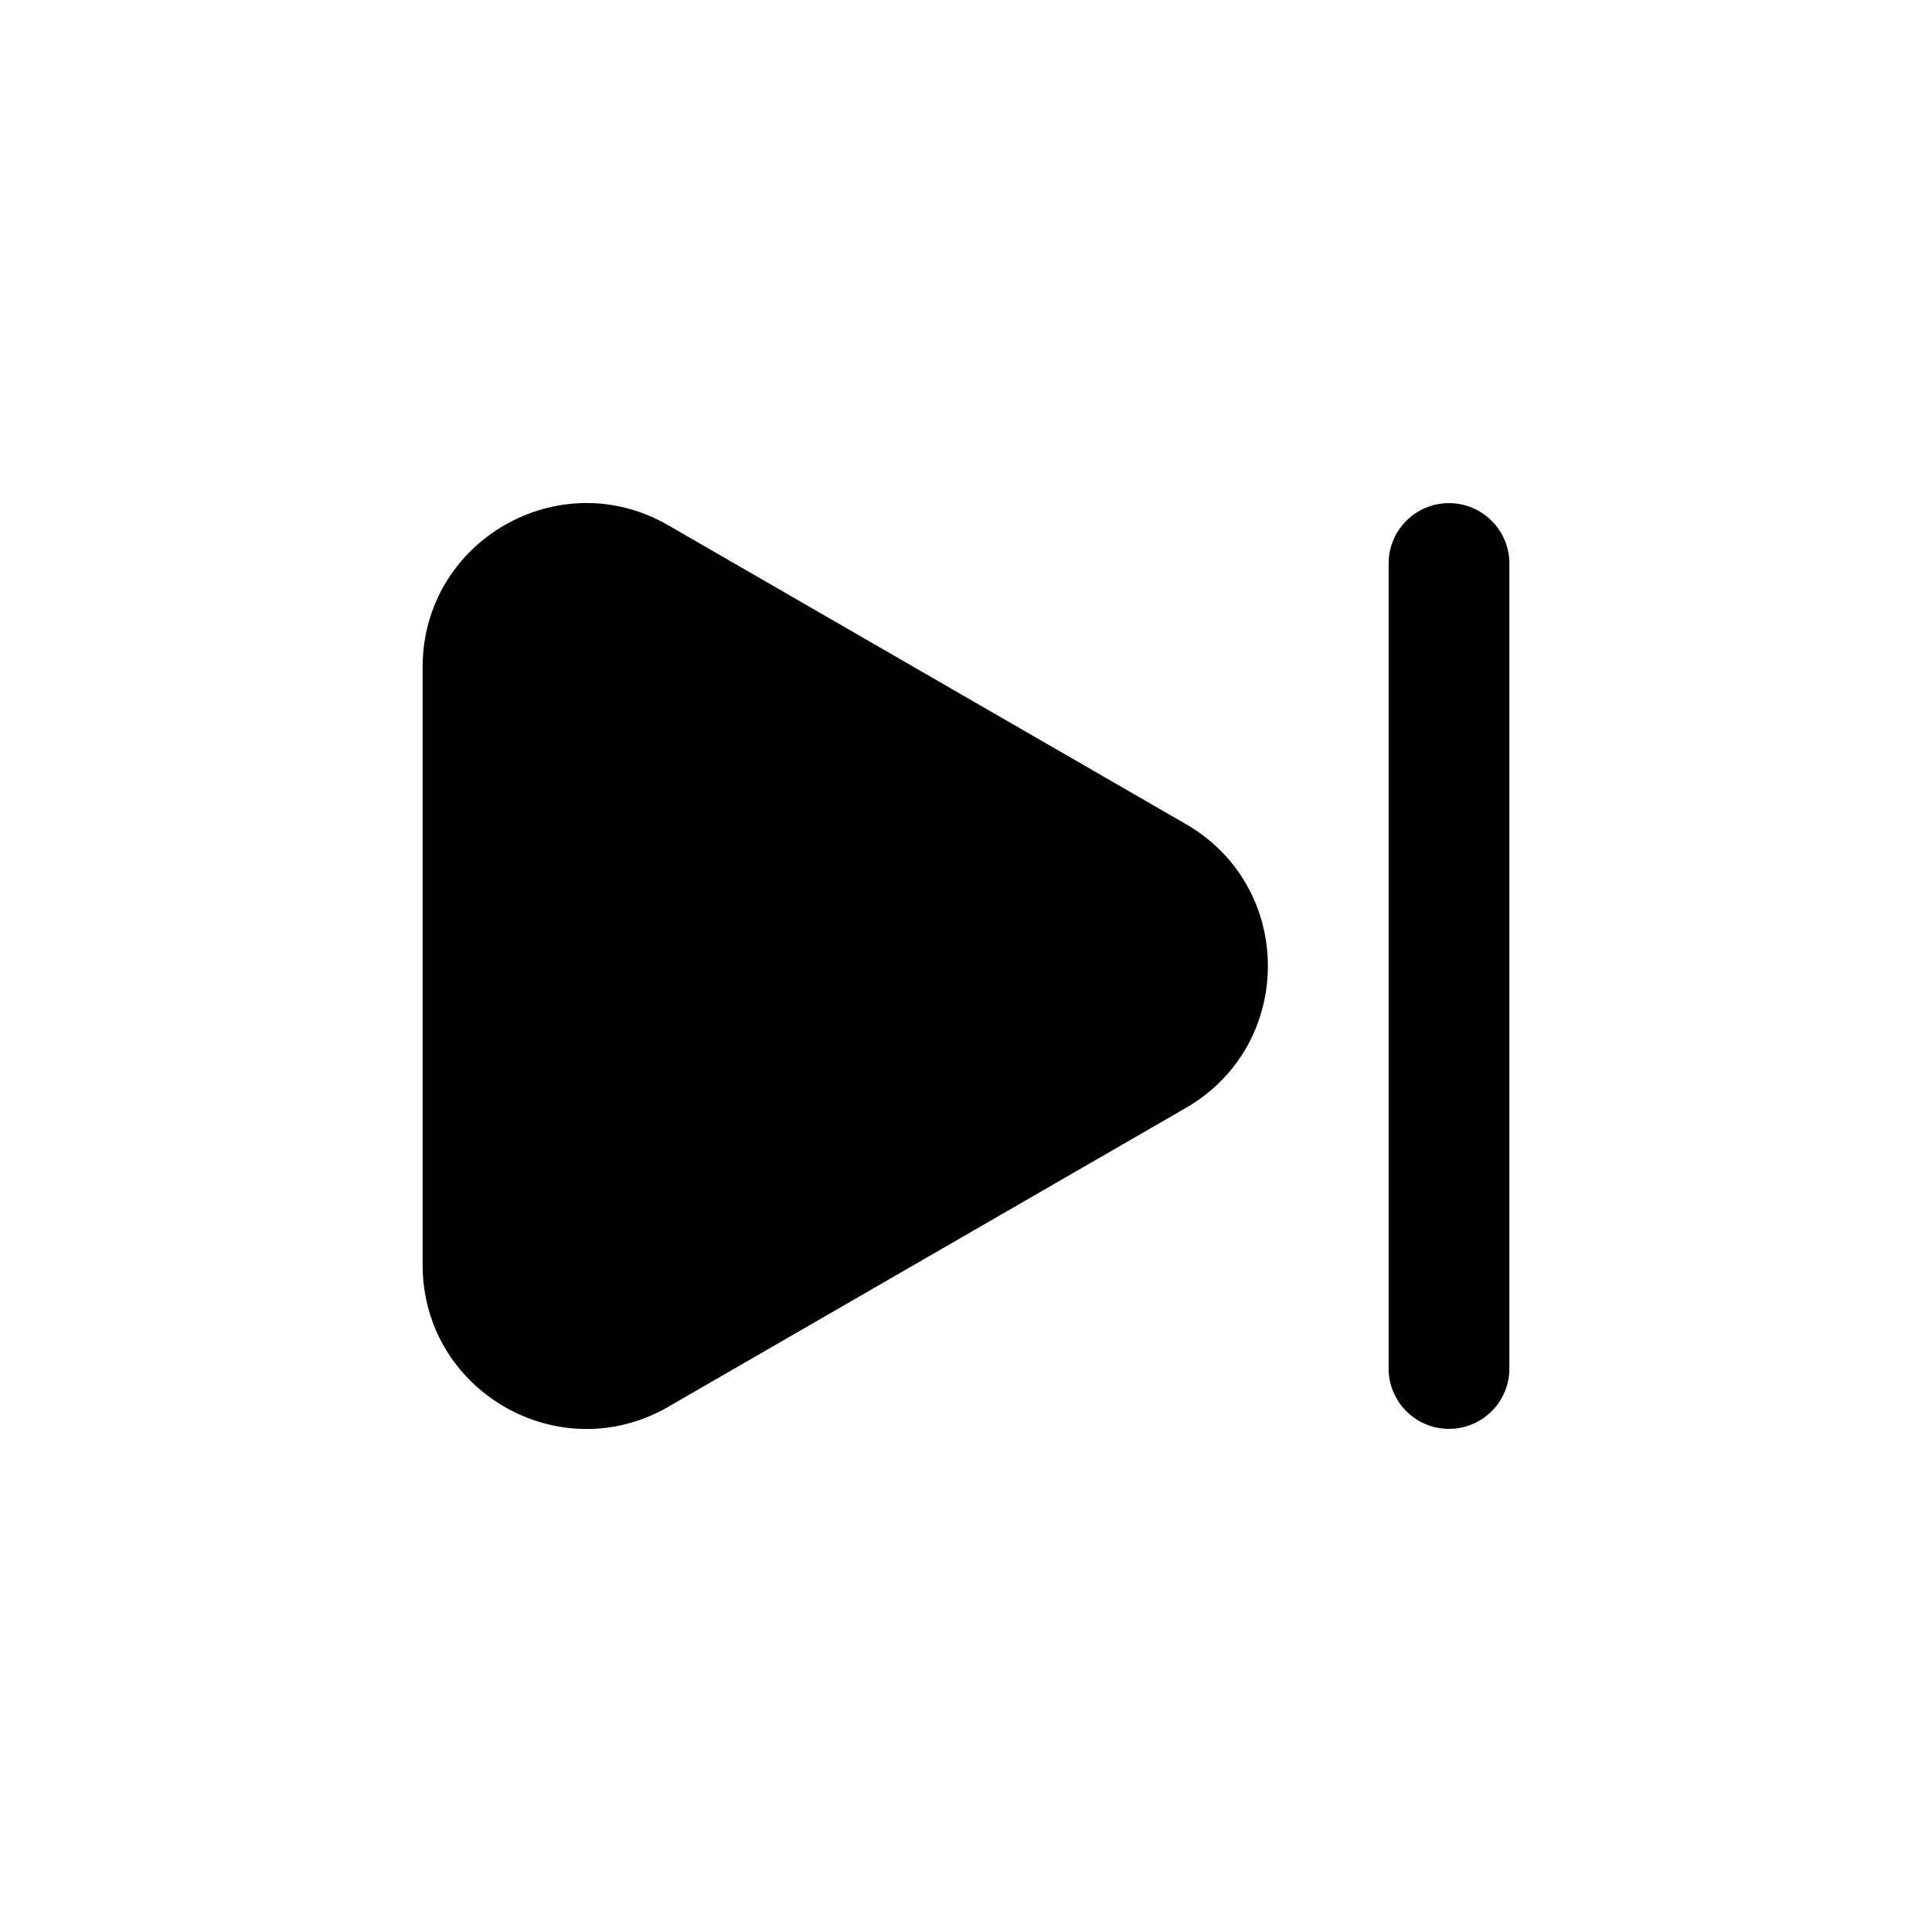
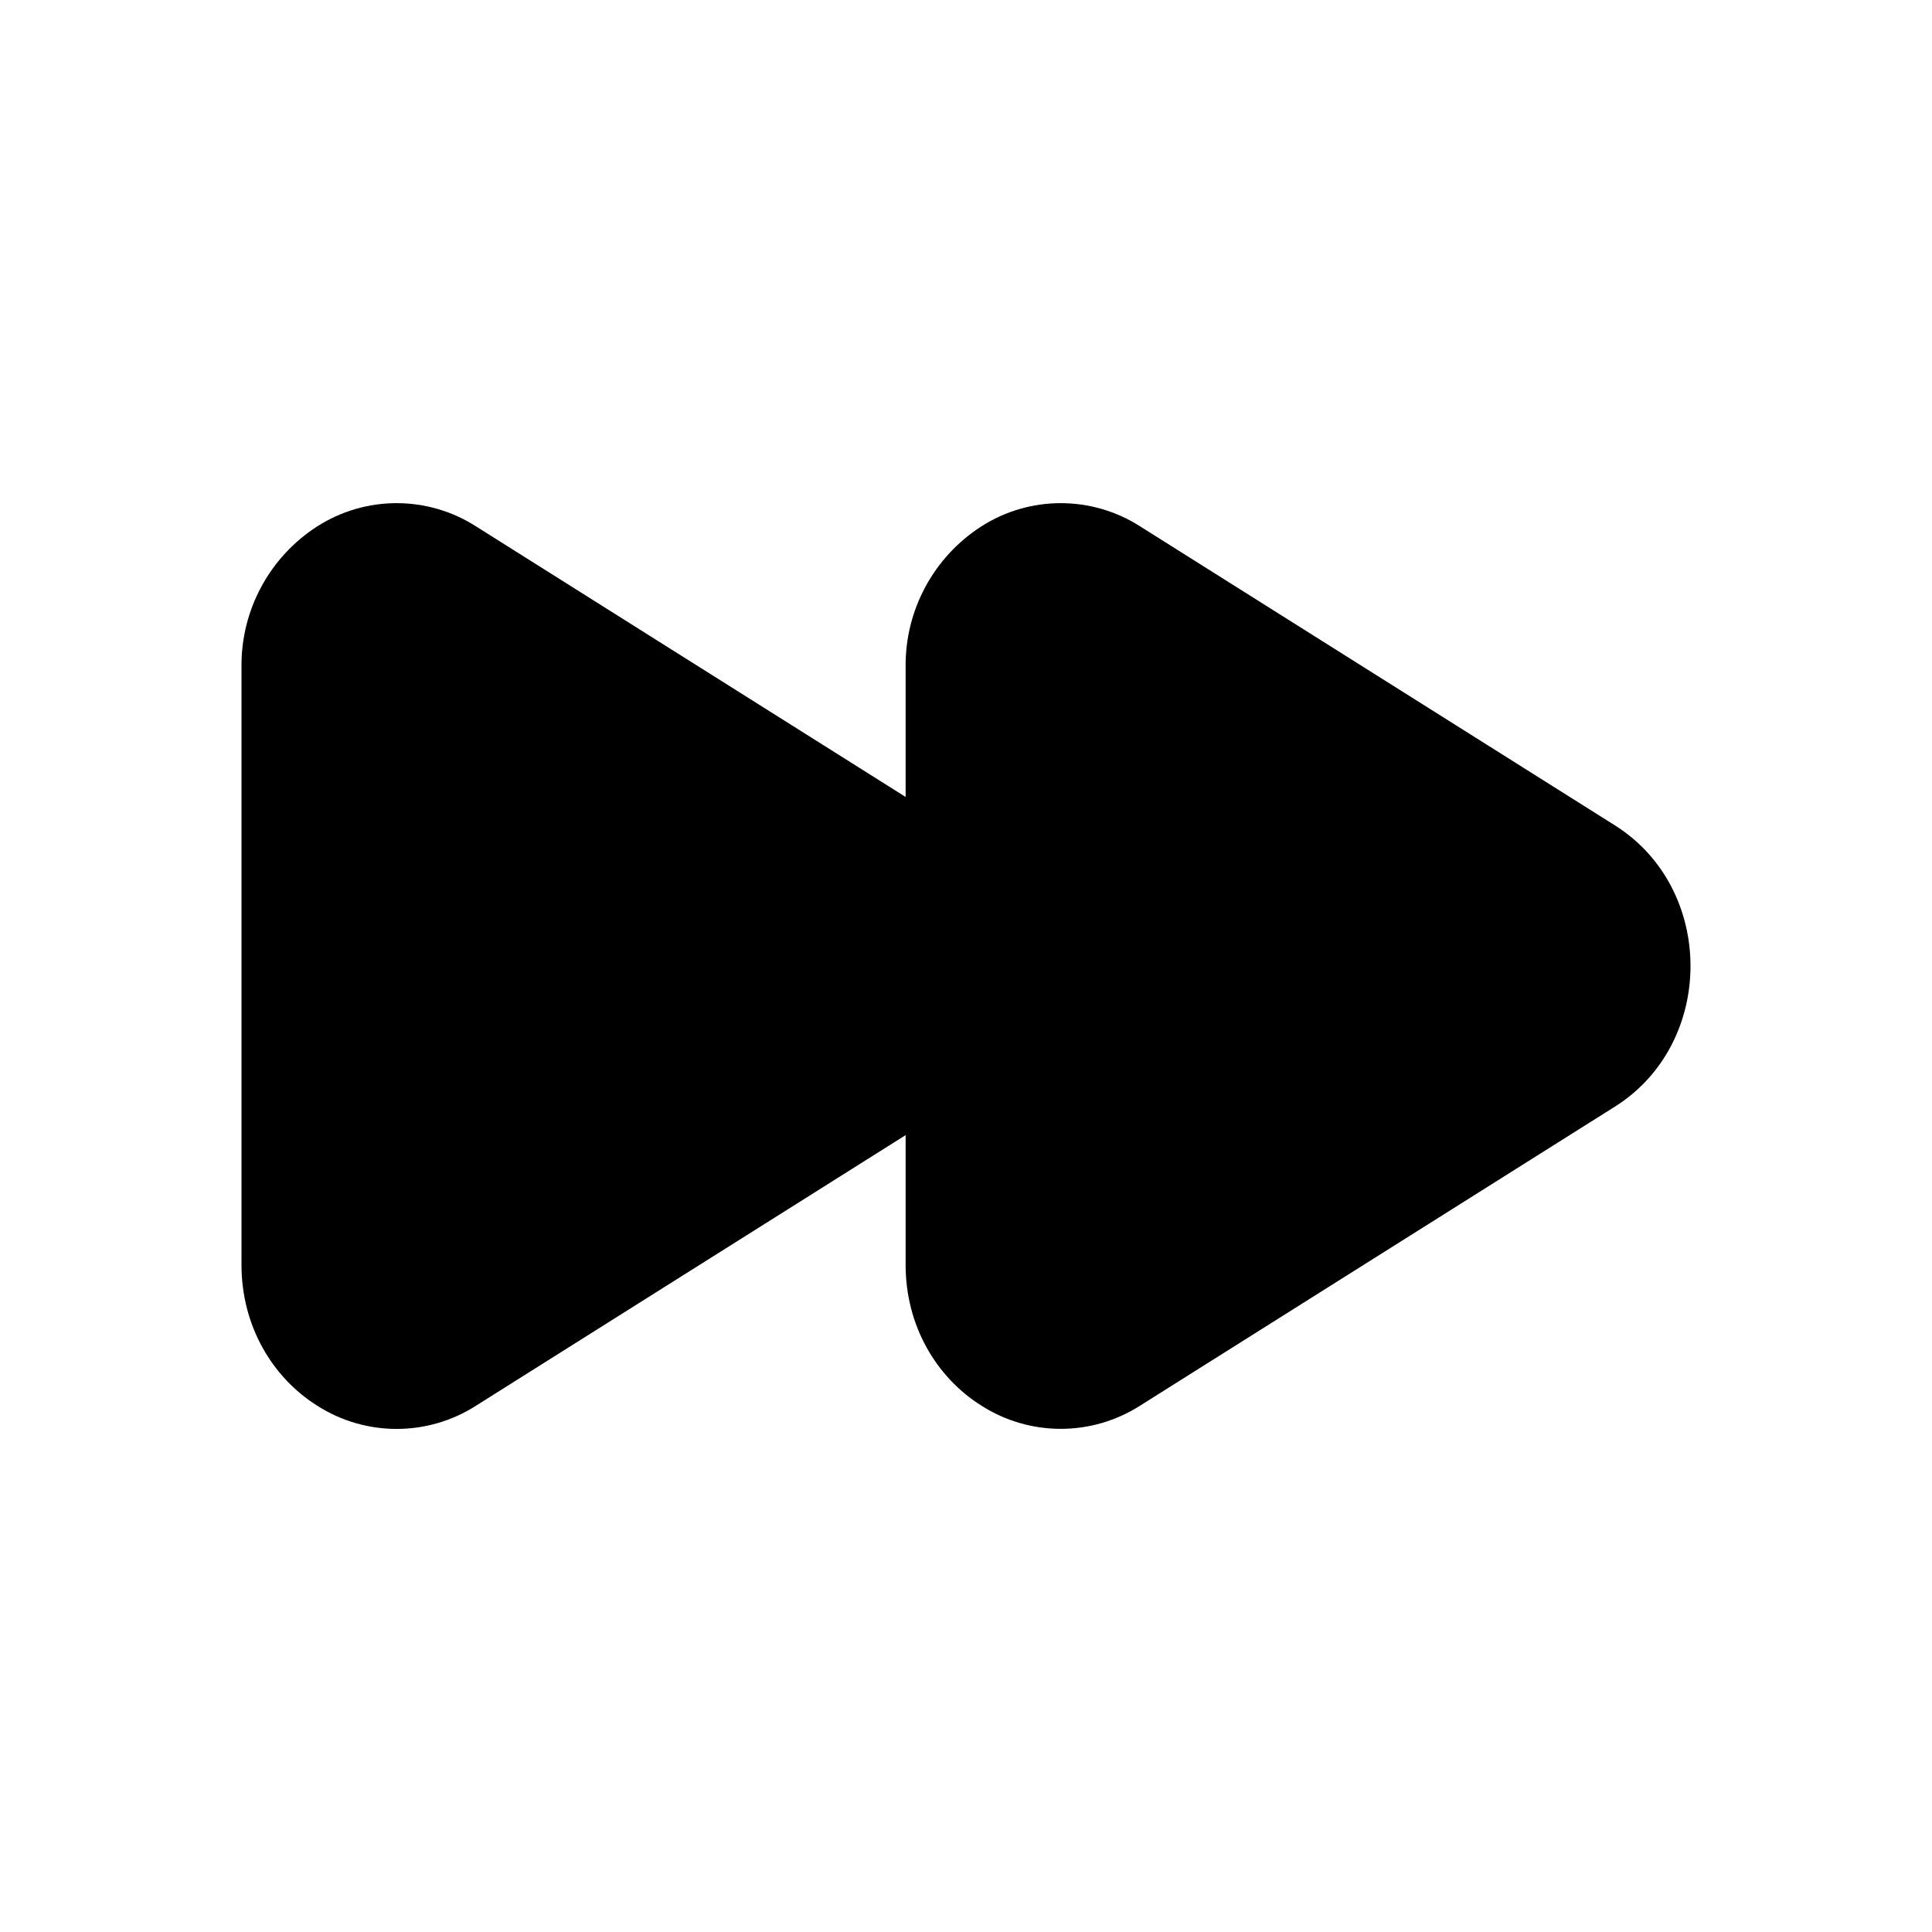
<svg xmlns="http://www.w3.org/2000/svg" width="24" height="24" fill="none" class="persona-icon" viewBox="0 0 24 24">
-   <path fill="currentColor" d="M5.25 8.286c0-1.566 1.695-2.545 3.051-1.761l6.432 3.713c1.356.783 1.356 2.74 0 3.524l-6.432 3.714c-1.356.783-3.051-.196-3.051-1.762zM18.75 7a.75.75 0 0 0-1.5 0v10a.75.75 0 0 0 1.5 0z" />
+   <path fill="currentColor" d="M14.165 6.54a1.83 1.83 0 0 0-1.976 0 2.05 2.05 0 0 0-.939 1.746V9.9L5.915 6.54a1.83 1.83 0 0 0-1.976 0A2.05 2.05 0 0 0 3 8.286v7.428c0 .75.377 1.393.939 1.747a1.83 1.83 0 0 0 1.976 0l5.335-3.36v1.613c0 .75.377 1.392.939 1.746a1.83 1.83 0 0 0 1.976 0l5.896-3.713c1.252-.789 1.252-2.705 0-3.494z" />
</svg>
